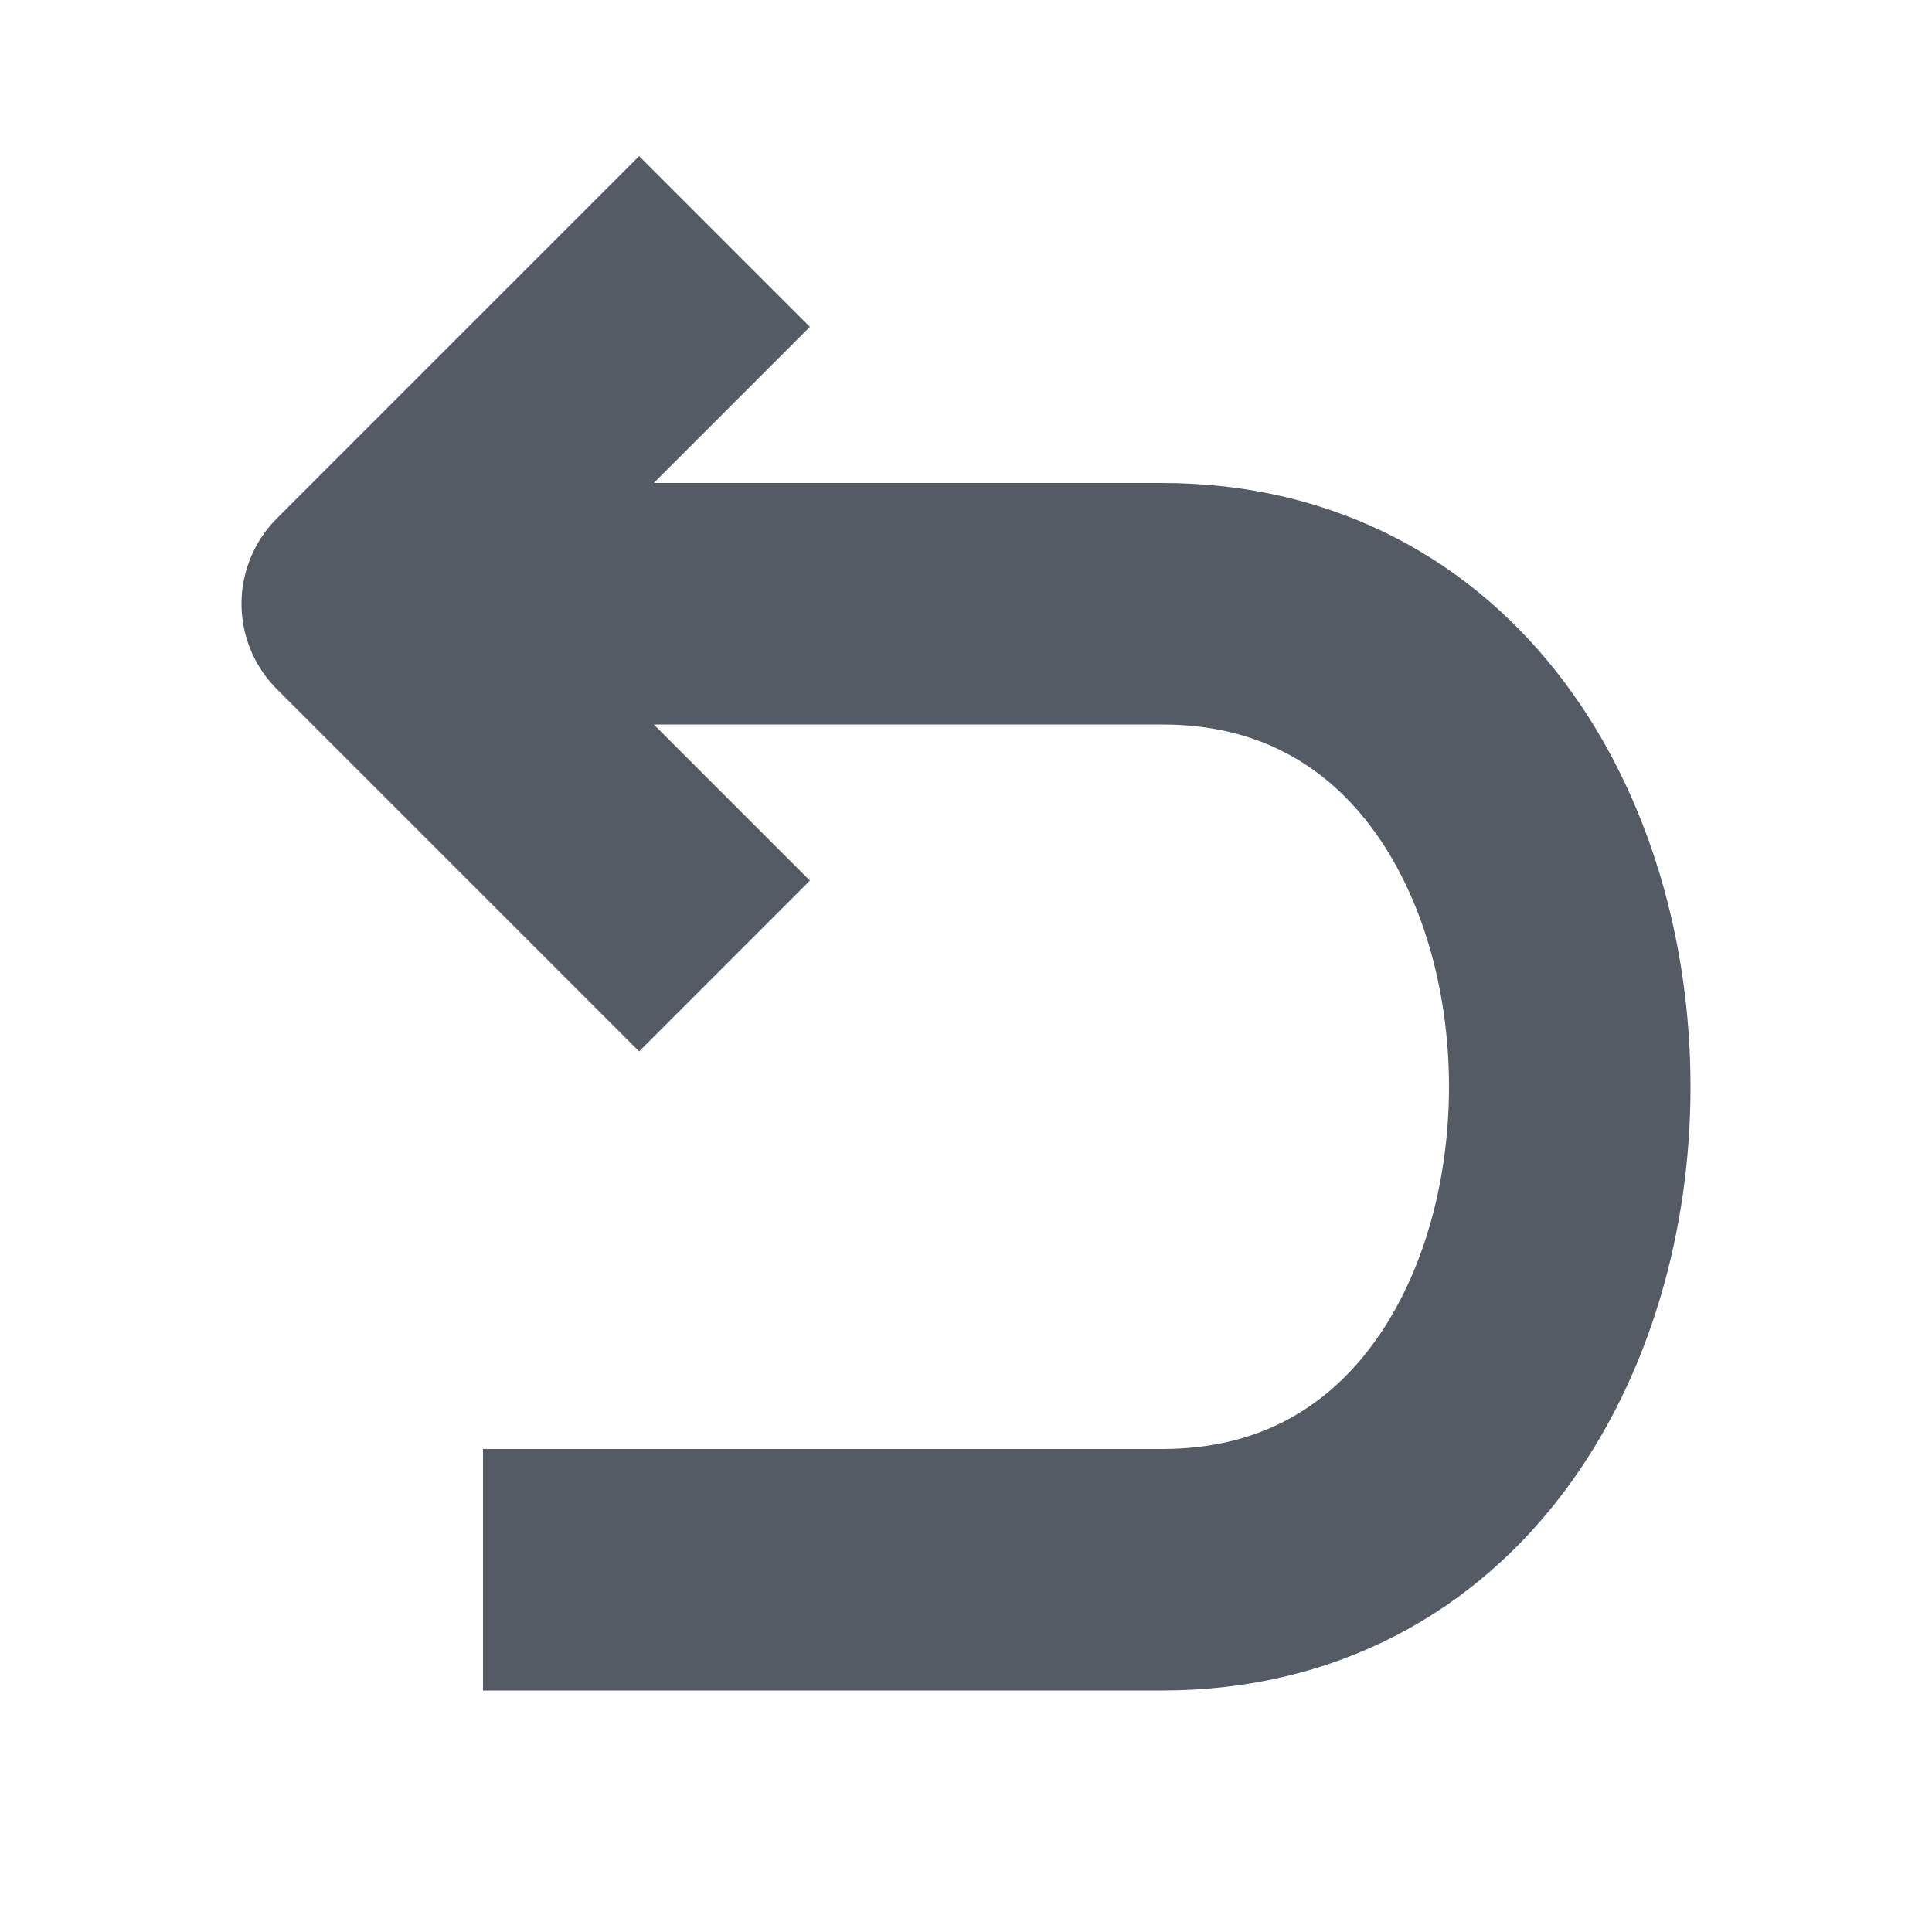
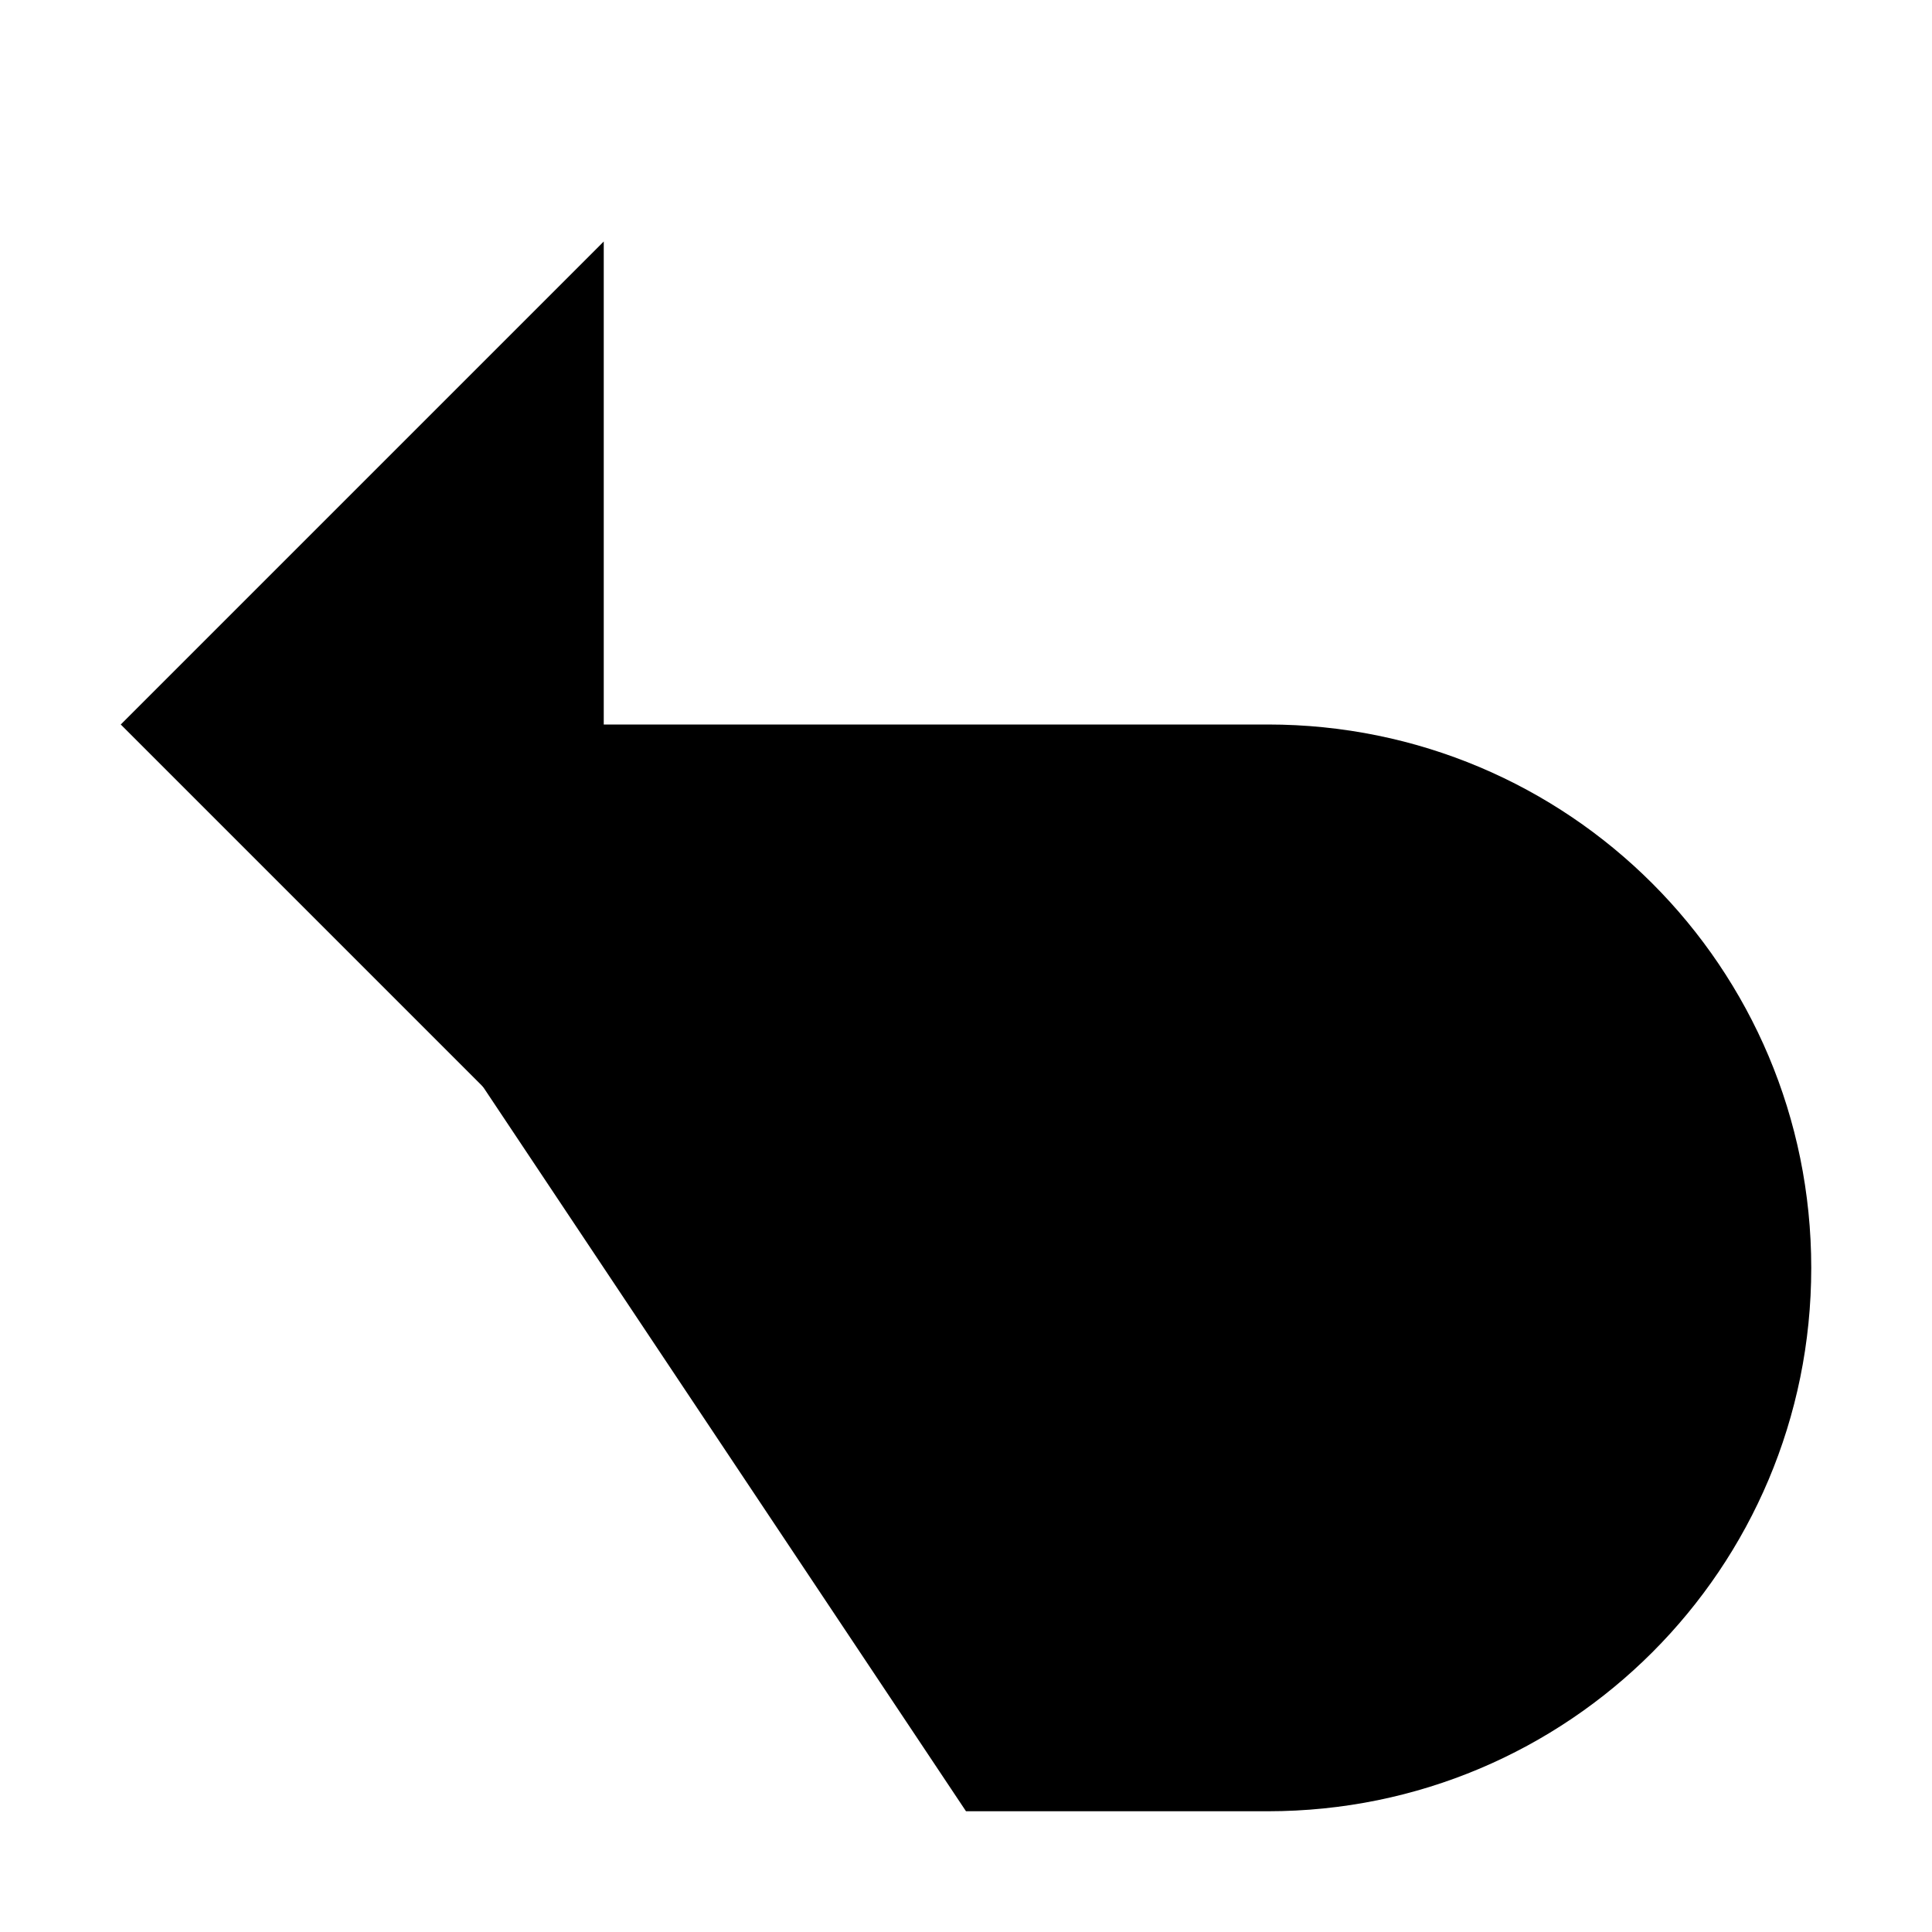
<svg xmlns="http://www.w3.org/2000/svg" viewBox="0 0 16 16">
-   <defs>
-     <style>.cls-1{fill:none;stroke:#545b64;stroke-linejoin:round;stroke-width:2px;}</style>
-   </defs>
-   <g id="icons">
-     <path class="cls-1" d="M4,13H9.625c4.5,0,4.5-8,0-8H3" />
-     <polyline class="cls-1" points="6 2 3 5 6 8" />
-   </g>
+   <path d="M5 2L1 6L5 10" class="stroke-linejoin-round" />
+   <path d="M2 6H10.5C12.99 6 15 8.01 15 10.5C15 12.99 12.99 15 10.5 15H8" class="stroke-linejoin-round" />
</svg>
